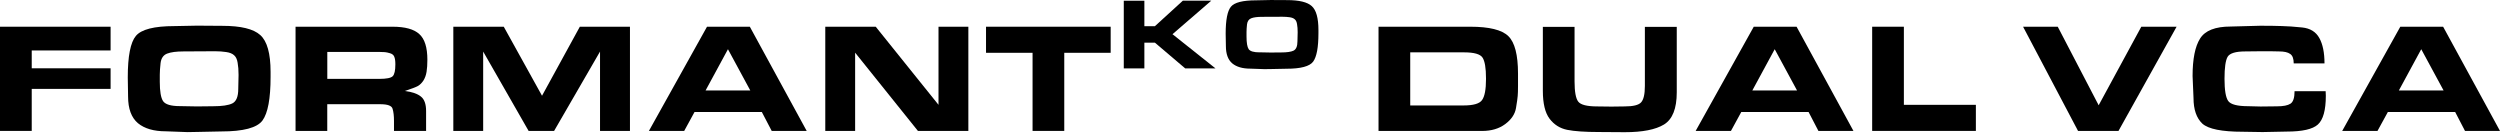
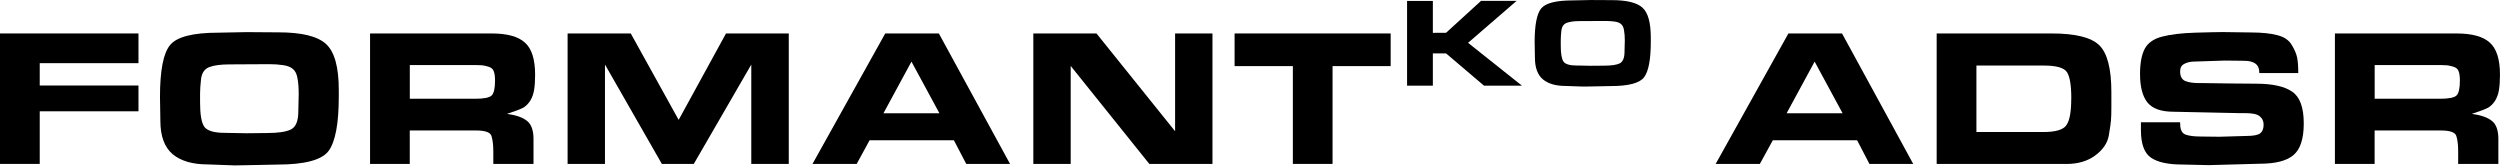
- <svg xmlns="http://www.w3.org/2000/svg" width="56.458mm" height="2.985mm" viewBox="0 0 56.458 2.985" version="1.1" id="svg1">
+ <svg xmlns="http://www.w3.org/2000/svg" width="45.091mm" height="2.981mm" viewBox="0 0 45.091 2.981" version="1.1" id="svg1">
  <defs id="defs1" />
  <g id="layer1" transform="translate(-2.878477,-2.543648)">
-     <g aria-label="FORMANTKO DUAL VCA" id="text1" style="font-size:3.175px;stroke-width:0.265">
-       <path d="M 5.376,3.147 V 3.683 H 3.595 V 4.086 H 5.376 V 4.551 H 3.595 V 5.5 H 2.878 V 3.147 Z" style="font-size:3.528px;font-family:'Eurostile Extended';-inkscape-font-specification:'Eurostile Extended, Normal'" id="path646" />
-       <path d="m 7.327,3.123 0.572,0.004 q 0.628,0 0.857,0.208 0.233,0.208 0.233,0.833 v 0.113 q 0,0.734 -0.183,0.984 -0.183,0.247 -0.928,0.247 l -0.54,0.011 -0.226,0.004 -0.487,-0.018 q -0.409,0 -0.631,-0.183 Q 5.771,5.137 5.771,4.724 l -0.007,-0.434 q 0,-0.716 0.183,-0.935 Q 6.131,3.133 6.819,3.133 Z m -0.388,1.817 0.385,0.007 0.367,-0.004 q 0.303,0 0.434,-0.064 0.134,-0.067 0.134,-0.325 l 0.007,-0.318 q 0,-0.162 -0.021,-0.275 Q 8.227,3.846 8.167,3.793 8.107,3.736 7.987,3.719 7.87,3.701 7.736,3.701 l -0.713,0.004 q -0.243,0 -0.37,0.049 -0.127,0.049 -0.148,0.212 -0.018,0.159 -0.018,0.265 v 0.064 0.095 q 0,0.325 0.074,0.437 0.078,0.113 0.377,0.113 z" style="font-size:3.528px;font-family:'Eurostile Extended';-inkscape-font-specification:'Eurostile Extended, Normal'" id="path648" />
-       <path d="m 11.744,3.147 q 0.423,0 0.603,0.166 0.183,0.162 0.183,0.579 0,0.159 -0.018,0.272 -0.018,0.113 -0.071,0.198 -0.053,0.081 -0.123,0.123 -0.071,0.039 -0.296,0.113 0.247,0.032 0.363,0.127 0.116,0.092 0.116,0.325 V 5.5 H 11.776 V 5.275 q 0,-0.173 -0.032,-0.275 Q 11.716,4.897 11.465,4.897 H 10.269 V 5.5 H 9.553 V 3.147 Z m -0.3,1.178 q 0.243,0 0.303,-0.06 0.06,-0.06 0.06,-0.268 0,-0.116 -0.025,-0.173 -0.021,-0.056 -0.095,-0.078 -0.071,-0.021 -0.116,-0.025 -0.046,-0.004 -0.109,-0.004 h -0.056 -1.136 v 0.607 h 1.083 z" style="font-size:3.528px;font-family:'Eurostile Extended';-inkscape-font-specification:'Eurostile Extended, Normal'" id="path650" />
-       <path d="M 16.429,5.5 V 3.708 L 15.392,5.5 H 14.816 L 13.79,3.708 V 5.5 H 13.116 V 3.147 h 1.139 l 0.864,1.559 0.854,-1.559 h 1.132 v 2.353 z" style="font-size:3.528px;font-family:'Eurostile Extended';-inkscape-font-specification:'Eurostile Extended, Normal'" id="path652" />
-       <path d="m 18.33,5.5 h -0.797 l 1.312,-2.353 h 0.967 l 1.284,2.353 H 20.306 L 20.083,5.073 h -1.52 z m 0.483,-0.914 h 1.009 L 19.318,3.655 Z" style="font-size:3.528px;font-family:'Eurostile Extended';-inkscape-font-specification:'Eurostile Extended, Normal'" id="path654" />
-       <path d="M 23.608,5.5 22.19,3.733 V 5.5 H 21.516 V 3.147 h 1.139 l 1.418,1.764 v -1.764 h 0.674 v 2.353 z" style="font-size:3.528px;font-family:'Eurostile Extended';-inkscape-font-specification:'Eurostile Extended, Normal'" id="path656" />
-       <path d="m 26.197,5.5 v -1.764 H 25.146 V 3.147 h 2.815 v 0.589 h -1.048 v 1.764 z" style="font-size:3.528px;font-family:'Eurostile Extended';-inkscape-font-specification:'Eurostile Extended, Normal'" id="path658" />
-       <path d="m 28.96,3.135 0.631,-0.576 h 0.642 l -0.876,0.757 0.972,0.773 H 29.645 L 28.96,3.507 h -0.238 v 0.582 h -0.465 v -1.529 h 0.465 v 0.576 z" style="font-size:65%;baseline-shift:super" id="path660" />
-       <path d="m 31.574,2.544 0.371,0.002 q 0.408,0 0.557,0.135 0.151,0.135 0.151,0.541 v 0.073 q 0,0.477 -0.119,0.64 -0.119,0.161 -0.603,0.161 l -0.351,0.007 -0.147,0.002 -0.316,-0.011 q -0.266,0 -0.41,-0.119 Q 30.563,3.853 30.563,3.585 l -0.005,-0.282 q 0,-0.465 0.119,-0.608 0.119,-0.144 0.566,-0.144 z m -0.252,1.181 0.25,0.005 0.238,-0.002 q 0.197,0 0.282,-0.041 0.087,-0.044 0.087,-0.211 l 0.005,-0.206 q 0,-0.105 -0.014,-0.179 -0.011,-0.076 -0.05,-0.11 -0.039,-0.037 -0.117,-0.048 -0.076,-0.011 -0.163,-0.011 l -0.463,0.002 q -0.158,0 -0.241,0.032 -0.083,0.032 -0.096,0.138 -0.011,0.103 -0.011,0.172 v 0.041 0.062 q 0,0.211 0.048,0.284 0.05,0.073 0.245,0.073 z" style="font-size:65%;baseline-shift:super" id="path662" />
-       <path d="m 36.084,3.147 q 0.639,0 0.857,0.212 0.219,0.212 0.219,0.847 v 0.134 0.074 0.064 q 0,0.166 -0.007,0.233 -0.004,0.067 -0.039,0.275 -0.035,0.205 -0.243,0.36 -0.208,0.155 -0.522,0.155 H 34.01 V 3.147 Z m 0.353,1.185 v -0.021 q 0,-0.346 -0.078,-0.466 Q 36.282,3.726 35.943,3.726 h -1.217 v 1.199 h 1.207 q 0.332,0 0.416,-0.123 0.088,-0.123 0.088,-0.469 z" style="font-size:3.528px;font-family:'Eurostile Extended';-inkscape-font-specification:'Eurostile Extended, Normal'" id="path664" />
-       <path d="m 40.745,4.491 v 0.138 q 0,0.55 -0.289,0.727 -0.286,0.173 -0.885,0.173 l -0.586,-0.004 q -0.466,0 -0.713,-0.049 Q 38.025,5.426 37.873,5.225 37.721,5.024 37.721,4.594 v -1.443 h 0.716 v 1.231 q 0,0.353 0.085,0.459 0.085,0.106 0.427,0.106 l 0.321,0.004 0.296,-0.004 q 0.293,0 0.374,-0.092 0.085,-0.092 0.085,-0.37 V 4.396 3.151 h 0.72 z" style="font-size:3.528px;font-family:'Eurostile Extended';-inkscape-font-specification:'Eurostile Extended, Normal'" id="path666" />
-       <path d="m 41.969,5.5 h -0.797 l 1.312,-2.353 h 0.967 l 1.284,2.353 H 43.944 L 43.722,5.073 h -1.52 z m 0.483,-0.914 h 1.009 L 42.957,3.655 Z" style="font-size:3.528px;font-family:'Eurostile Extended';-inkscape-font-specification:'Eurostile Extended, Normal'" id="path668" />
-       <path d="M 47.5,4.911 V 5.5 H 45.158 V 3.147 h 0.716 v 1.764 z" style="font-size:3.528px;font-family:'Eurostile Extended';-inkscape-font-specification:'Eurostile Extended, Normal'" id="path670" />
-       <path d="M 49.807,5.5 48.566,3.147 h 0.783 l 0.924,1.774 0.963,-1.774 h 0.797 l -1.312,2.353 z" style="font-size:3.528px;font-family:'Eurostile Extended';-inkscape-font-specification:'Eurostile Extended, Normal'" id="path672" />
-       <path d="m 55.403,4.707 q 0,0.487 -0.18,0.649 -0.176,0.159 -0.702,0.159 l -0.547,0.011 -0.445,-0.007 q -0.709,0 -0.914,-0.183 Q 52.415,5.147 52.415,4.756 l -0.021,-0.494 q 0,-0.579 0.169,-0.847 0.169,-0.272 0.691,-0.272 l 0.67,-0.018 q 0.293,0 0.483,0.007 0.191,0.004 0.462,0.032 0.272,0.028 0.388,0.24 0.116,0.208 0.116,0.572 h -0.695 q 0,-0.162 -0.081,-0.215 -0.078,-0.056 -0.25,-0.056 l -0.201,-0.004 h -0.198 l -0.363,0.004 q -0.325,0 -0.399,0.12 -0.071,0.12 -0.071,0.497 0,0.388 0.085,0.504 0.085,0.116 0.452,0.116 l 0.279,0.007 0.367,-0.004 q 0.215,0 0.307,-0.06 0.092,-0.06 0.092,-0.282 h 0.702 z" style="font-size:3.528px;font-family:'Eurostile Extended';-inkscape-font-specification:'Eurostile Extended, Normal'" id="path674" />
-       <path d="m 56.57,5.5 h -0.797 l 1.312,-2.353 h 0.967 l 1.284,2.353 H 58.546 L 58.324,5.073 h -1.52 z m 0.483,-0.914 h 1.009 L 57.558,3.655 Z" style="font-size:3.528px;font-family:'Eurostile Extended';-inkscape-font-specification:'Eurostile Extended, Normal'" id="path676" />
+     <g aria-label="FORMANTKO ADSR " id="text1" style="font-size:3.175px;stroke-width:0.265">
+       <path d="M 5.376,3.147 V 3.683 H 3.595 V 4.086 H 5.376 V 4.551 H 3.595 V 5.5 H 2.878 V 3.147 Z" style="font-size:3.528px;font-family:'Eurostile Extended';-inkscape-font-specification:'Eurostile Extended, Normal'" id="path1886" />
+       <path d="m 7.327,3.123 0.572,0.004 q 0.628,0 0.857,0.208 0.233,0.208 0.233,0.833 v 0.113 q 0,0.734 -0.183,0.984 -0.183,0.247 -0.928,0.247 l -0.54,0.011 -0.226,0.004 -0.487,-0.018 q -0.409,0 -0.631,-0.183 Q 5.771,5.137 5.771,4.724 l -0.007,-0.434 q 0,-0.716 0.183,-0.935 Q 6.131,3.133 6.819,3.133 Z m -0.388,1.817 0.385,0.007 0.367,-0.004 q 0.303,0 0.434,-0.064 0.134,-0.067 0.134,-0.325 l 0.007,-0.318 q 0,-0.162 -0.021,-0.275 Q 8.227,3.846 8.167,3.793 8.107,3.736 7.987,3.719 7.87,3.701 7.736,3.701 l -0.713,0.004 q -0.243,0 -0.37,0.049 -0.127,0.049 -0.148,0.212 -0.018,0.159 -0.018,0.265 v 0.064 0.095 q 0,0.325 0.074,0.437 0.078,0.113 0.377,0.113 z" style="font-size:3.528px;font-family:'Eurostile Extended';-inkscape-font-specification:'Eurostile Extended, Normal'" id="path1888" />
+       <path d="m 11.744,3.147 q 0.423,0 0.603,0.166 0.183,0.162 0.183,0.579 0,0.159 -0.018,0.272 -0.018,0.113 -0.071,0.198 -0.053,0.081 -0.123,0.123 -0.071,0.039 -0.296,0.113 0.247,0.032 0.363,0.127 0.116,0.092 0.116,0.325 V 5.5 H 11.776 V 5.275 q 0,-0.173 -0.032,-0.275 Q 11.716,4.897 11.465,4.897 H 10.269 V 5.5 H 9.553 V 3.147 Z m -0.3,1.178 q 0.243,0 0.303,-0.06 0.06,-0.06 0.06,-0.268 0,-0.116 -0.025,-0.173 -0.021,-0.056 -0.095,-0.078 -0.071,-0.021 -0.116,-0.025 -0.046,-0.004 -0.109,-0.004 h -0.056 -1.136 v 0.607 h 1.083 z" style="font-size:3.528px;font-family:'Eurostile Extended';-inkscape-font-specification:'Eurostile Extended, Normal'" id="path1890" />
+       <path d="M 16.429,5.5 V 3.708 L 15.392,5.5 H 14.816 L 13.79,3.708 V 5.5 H 13.116 V 3.147 h 1.139 l 0.864,1.559 0.854,-1.559 h 1.132 v 2.353 z" style="font-size:3.528px;font-family:'Eurostile Extended';-inkscape-font-specification:'Eurostile Extended, Normal'" id="path1892" />
+       <path d="m 18.33,5.5 h -0.797 l 1.312,-2.353 h 0.967 l 1.284,2.353 H 20.306 L 20.083,5.073 h -1.52 z m 0.483,-0.914 h 1.009 L 19.318,3.655 Z" style="font-size:3.528px;font-family:'Eurostile Extended';-inkscape-font-specification:'Eurostile Extended, Normal'" id="path1894" />
+       <path d="M 23.608,5.5 22.19,3.733 V 5.5 H 21.516 V 3.147 h 1.139 l 1.418,1.764 v -1.764 h 0.674 v 2.353 z" style="font-size:3.528px;font-family:'Eurostile Extended';-inkscape-font-specification:'Eurostile Extended, Normal'" id="path1896" />
+       <path d="m 26.197,5.5 v -1.764 H 25.146 V 3.147 h 2.815 v 0.589 h -1.048 v 1.764 z" style="font-size:3.528px;font-family:'Eurostile Extended';-inkscape-font-specification:'Eurostile Extended, Normal'" id="path1898" />
+       <path d="m 28.96,3.135 0.631,-0.576 h 0.642 l -0.876,0.757 0.972,0.773 H 29.645 L 28.96,3.507 h -0.238 v 0.582 h -0.465 v -1.529 h 0.465 v 0.576 z" style="font-size:65%;baseline-shift:super" id="path1900" />
+       <path d="m 31.574,2.544 0.371,0.002 q 0.408,0 0.557,0.135 0.151,0.135 0.151,0.541 v 0.073 q 0,0.477 -0.119,0.64 -0.119,0.161 -0.603,0.161 l -0.351,0.007 -0.147,0.002 -0.316,-0.011 q -0.266,0 -0.41,-0.119 Q 30.563,3.853 30.563,3.585 l -0.005,-0.282 q 0,-0.465 0.119,-0.608 0.119,-0.144 0.566,-0.144 z m -0.252,1.181 0.25,0.005 0.238,-0.002 q 0.197,0 0.282,-0.041 0.087,-0.044 0.087,-0.211 l 0.005,-0.206 q 0,-0.105 -0.014,-0.179 -0.011,-0.076 -0.05,-0.11 -0.039,-0.037 -0.117,-0.048 -0.076,-0.011 -0.163,-0.011 l -0.463,0.002 q -0.158,0 -0.241,0.032 -0.083,0.032 -0.096,0.138 -0.011,0.103 -0.011,0.172 v 0.041 0.062 q 0,0.211 0.048,0.284 0.05,0.073 0.245,0.073 z" style="font-size:65%;baseline-shift:super" id="path1902" />
+       <path d="m 34.62,5.5 h -0.797 l 1.312,-2.353 h 0.967 l 1.284,2.353 H 36.596 L 36.374,5.073 h -1.52 z m 0.483,-0.914 h 1.009 L 35.608,3.655 Z" style="font-size:3.528px;font-family:'Eurostile Extended';-inkscape-font-specification:'Eurostile Extended, Normal'" id="path1904" />
+       <path d="m 39.884,3.147 q 0.639,0 0.857,0.212 0.219,0.212 0.219,0.847 v 0.134 0.074 0.064 q 0,0.166 -0.007,0.233 -0.004,0.067 -0.039,0.275 -0.035,0.205 -0.243,0.36 -0.208,0.155 -0.522,0.155 H 37.809 V 3.147 Z m 0.353,1.185 v -0.021 q 0,-0.346 -0.078,-0.466 Q 40.081,3.726 39.743,3.726 h -1.217 v 1.199 h 1.206 q 0.332,0 0.416,-0.123 0.088,-0.123 0.088,-0.469 z" style="font-size:3.528px;font-family:'Eurostile Extended';-inkscape-font-specification:'Eurostile Extended, Normal'" id="path1906" />
+       <path d="m 42.202,4.788 q 0,0.145 0.095,0.183 0.099,0.035 0.272,0.035 l 0.339,0.004 0.48,-0.014 q 0.198,0 0.258,-0.049 0.06,-0.049 0.06,-0.155 0,-0.095 -0.071,-0.152 -0.067,-0.056 -0.261,-0.056 h -0.116 l -1.178,-0.025 q -0.332,0 -0.469,-0.166 -0.134,-0.169 -0.134,-0.515 0,-0.293 0.085,-0.455 0.088,-0.162 0.314,-0.219 0.229,-0.06 0.596,-0.071 0.37,-0.011 0.497,-0.011 l 0.501,0.007 q 0.3,0 0.483,0.049 0.183,0.046 0.258,0.173 0.078,0.127 0.099,0.229 0.021,0.102 0.021,0.282 h -0.702 q 0,-0.123 -0.074,-0.173 -0.071,-0.049 -0.201,-0.049 l -0.346,-0.004 -0.547,0.018 q -0.109,0 -0.187,0.042 -0.074,0.039 -0.074,0.134 0,0.131 0.088,0.173 0.092,0.039 0.247,0.039 h 0.074 l 0.48,0.007 0.473,0.004 q 0.455,0 0.66,0.145 0.208,0.141 0.208,0.572 0,0.416 -0.187,0.572 -0.183,0.155 -0.61,0.155 l -0.917,0.025 -0.48,-0.011 q -0.381,0 -0.561,-0.123 Q 41.493,5.264 41.493,4.89 V 4.749 h 0.706 z" style="font-size:3.528px;font-family:'Eurostile Extended';-inkscape-font-specification:'Eurostile Extended, Normal'" id="path1908" />
+       <path d="m 47.183,3.147 q 0.423,0 0.603,0.166 0.183,0.162 0.183,0.579 0,0.159 -0.018,0.272 -0.018,0.113 -0.071,0.198 -0.053,0.081 -0.123,0.123 -0.071,0.039 -0.296,0.113 0.247,0.032 0.363,0.127 0.116,0.092 0.116,0.325 V 5.5 H 47.215 V 5.275 q 0,-0.173 -0.032,-0.275 Q 47.155,4.897 46.904,4.897 H 45.708 V 5.5 H 44.992 V 3.147 Z m -0.3,1.178 q 0.243,0 0.303,-0.06 0.06,-0.06 0.06,-0.268 0,-0.116 -0.025,-0.173 -0.021,-0.056 -0.095,-0.078 -0.071,-0.021 -0.116,-0.025 -0.046,-0.004 -0.109,-0.004 h -0.056 -1.136 v 0.607 h 1.083 z" style="font-size:3.528px;font-family:'Eurostile Extended';-inkscape-font-specification:'Eurostile Extended, Normal'" id="path1910" />
    </g>
  </g>
</svg>
